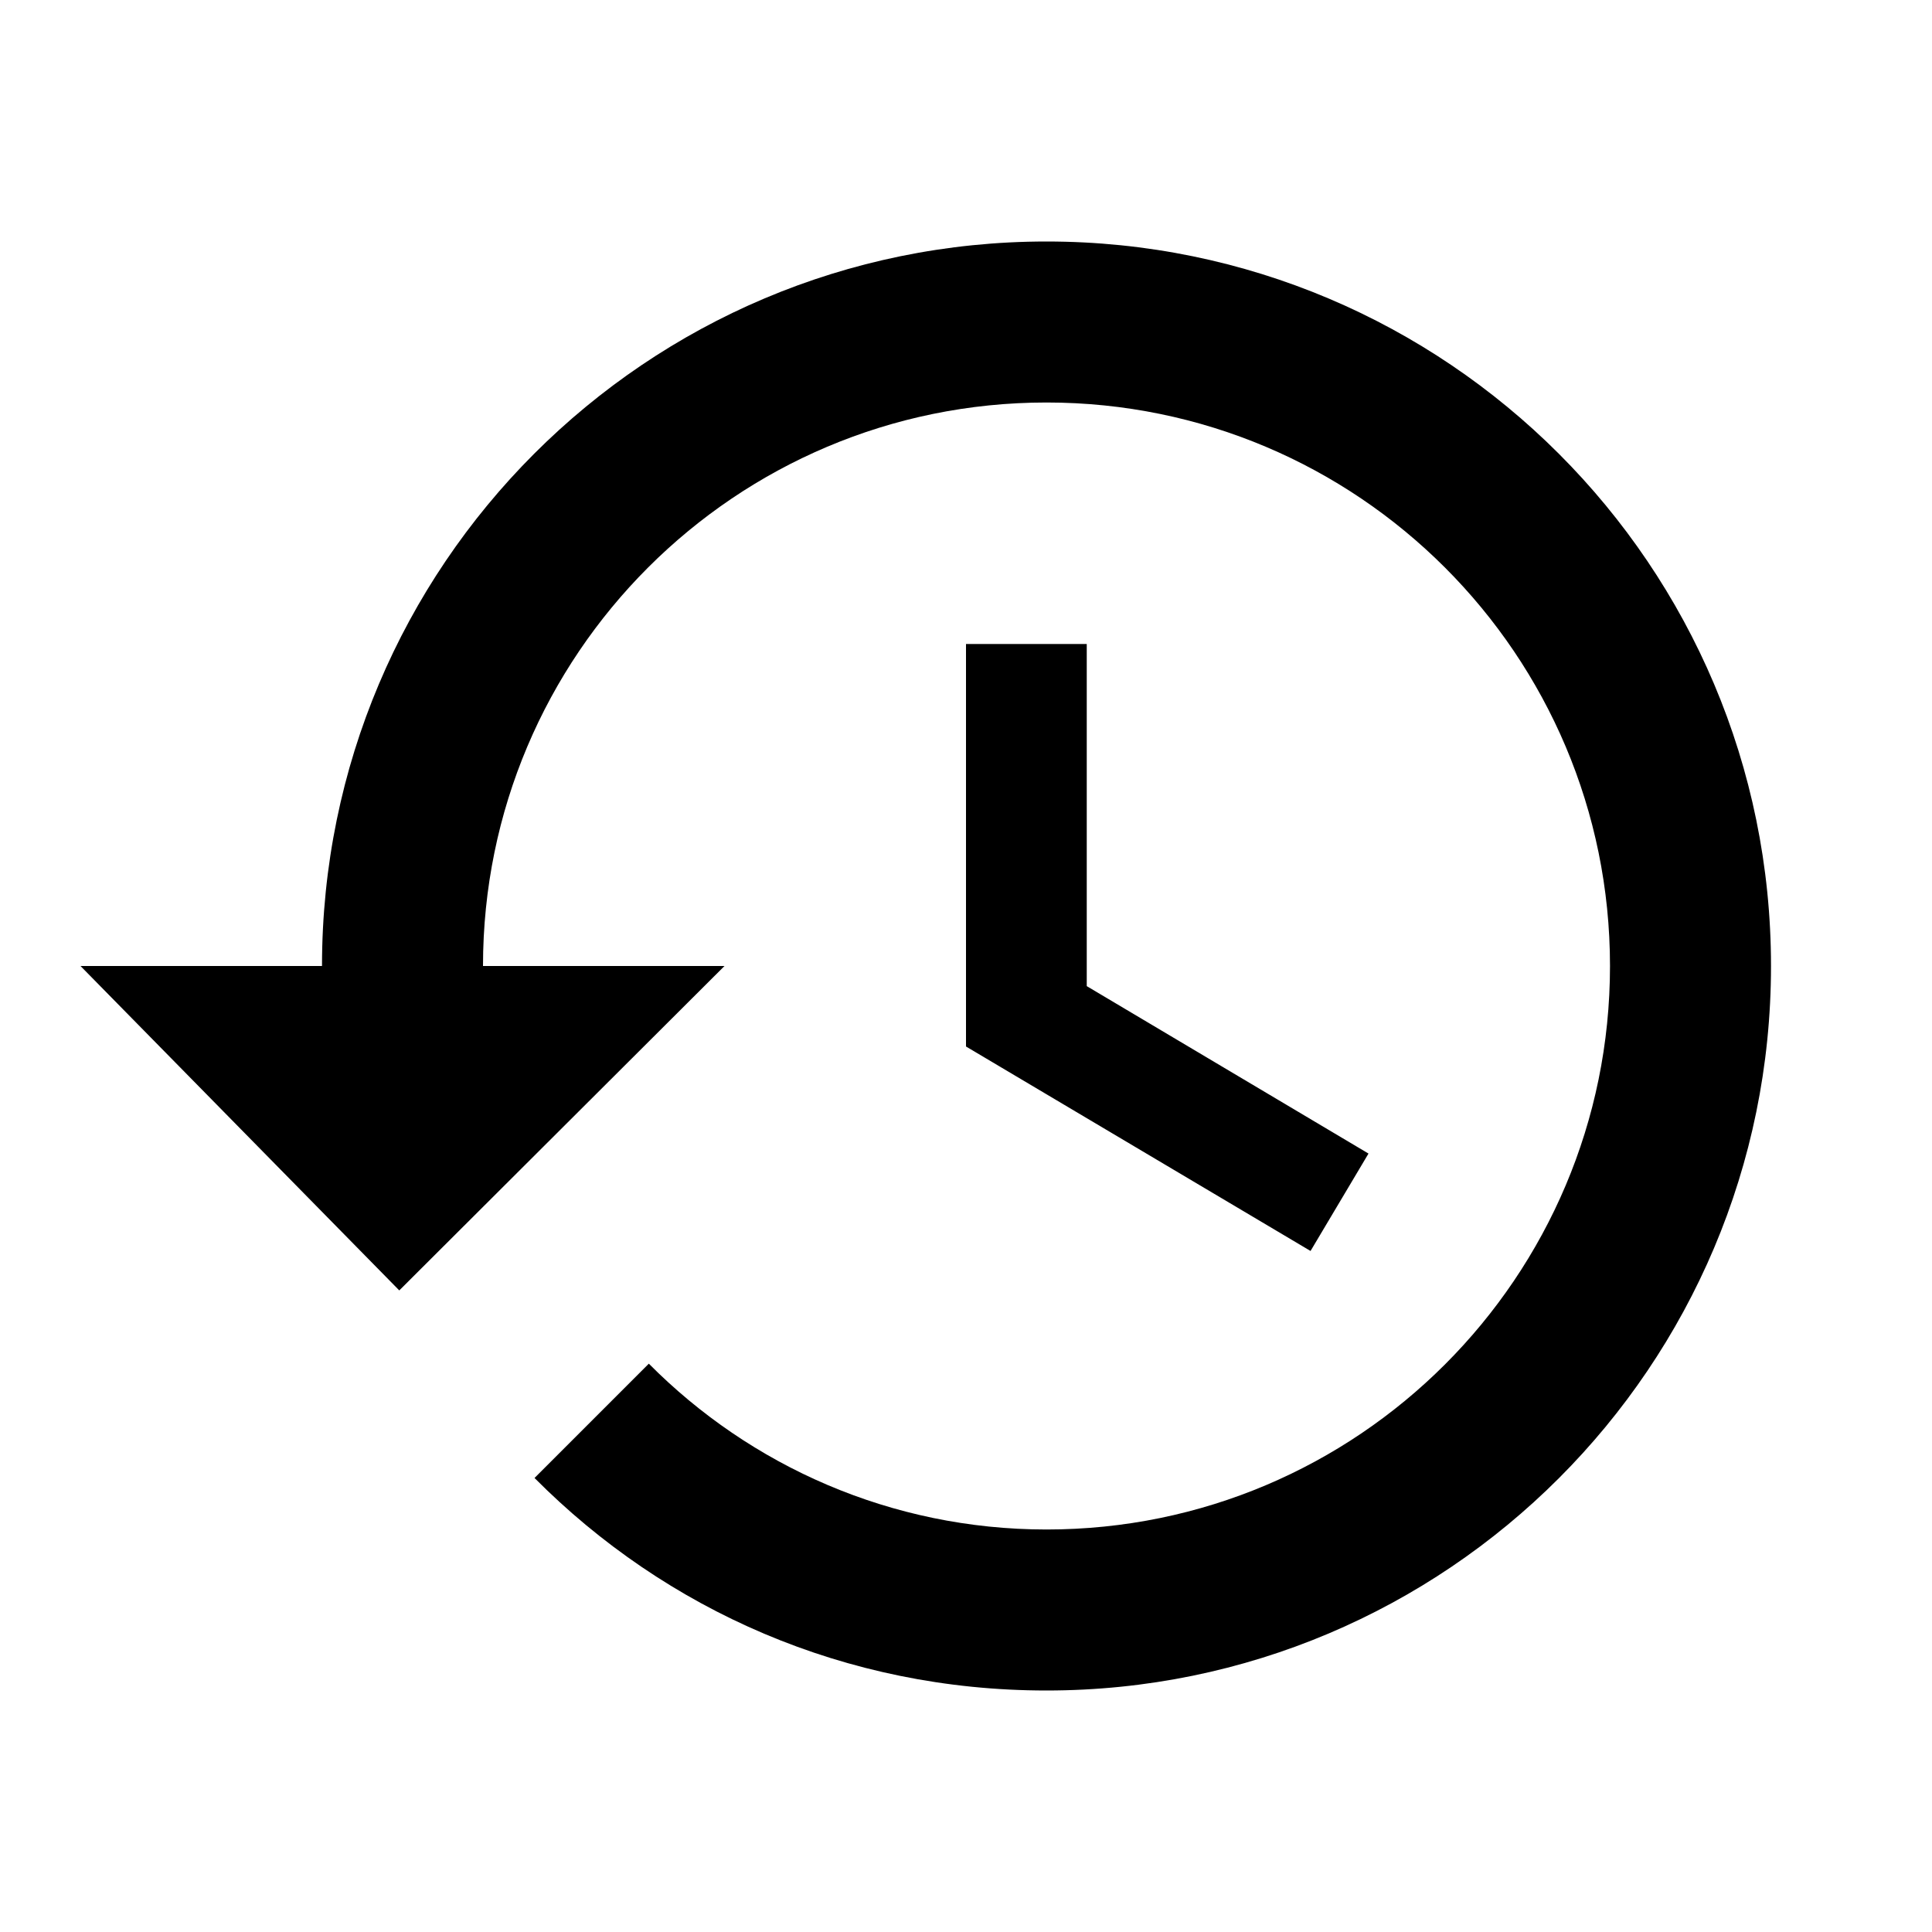
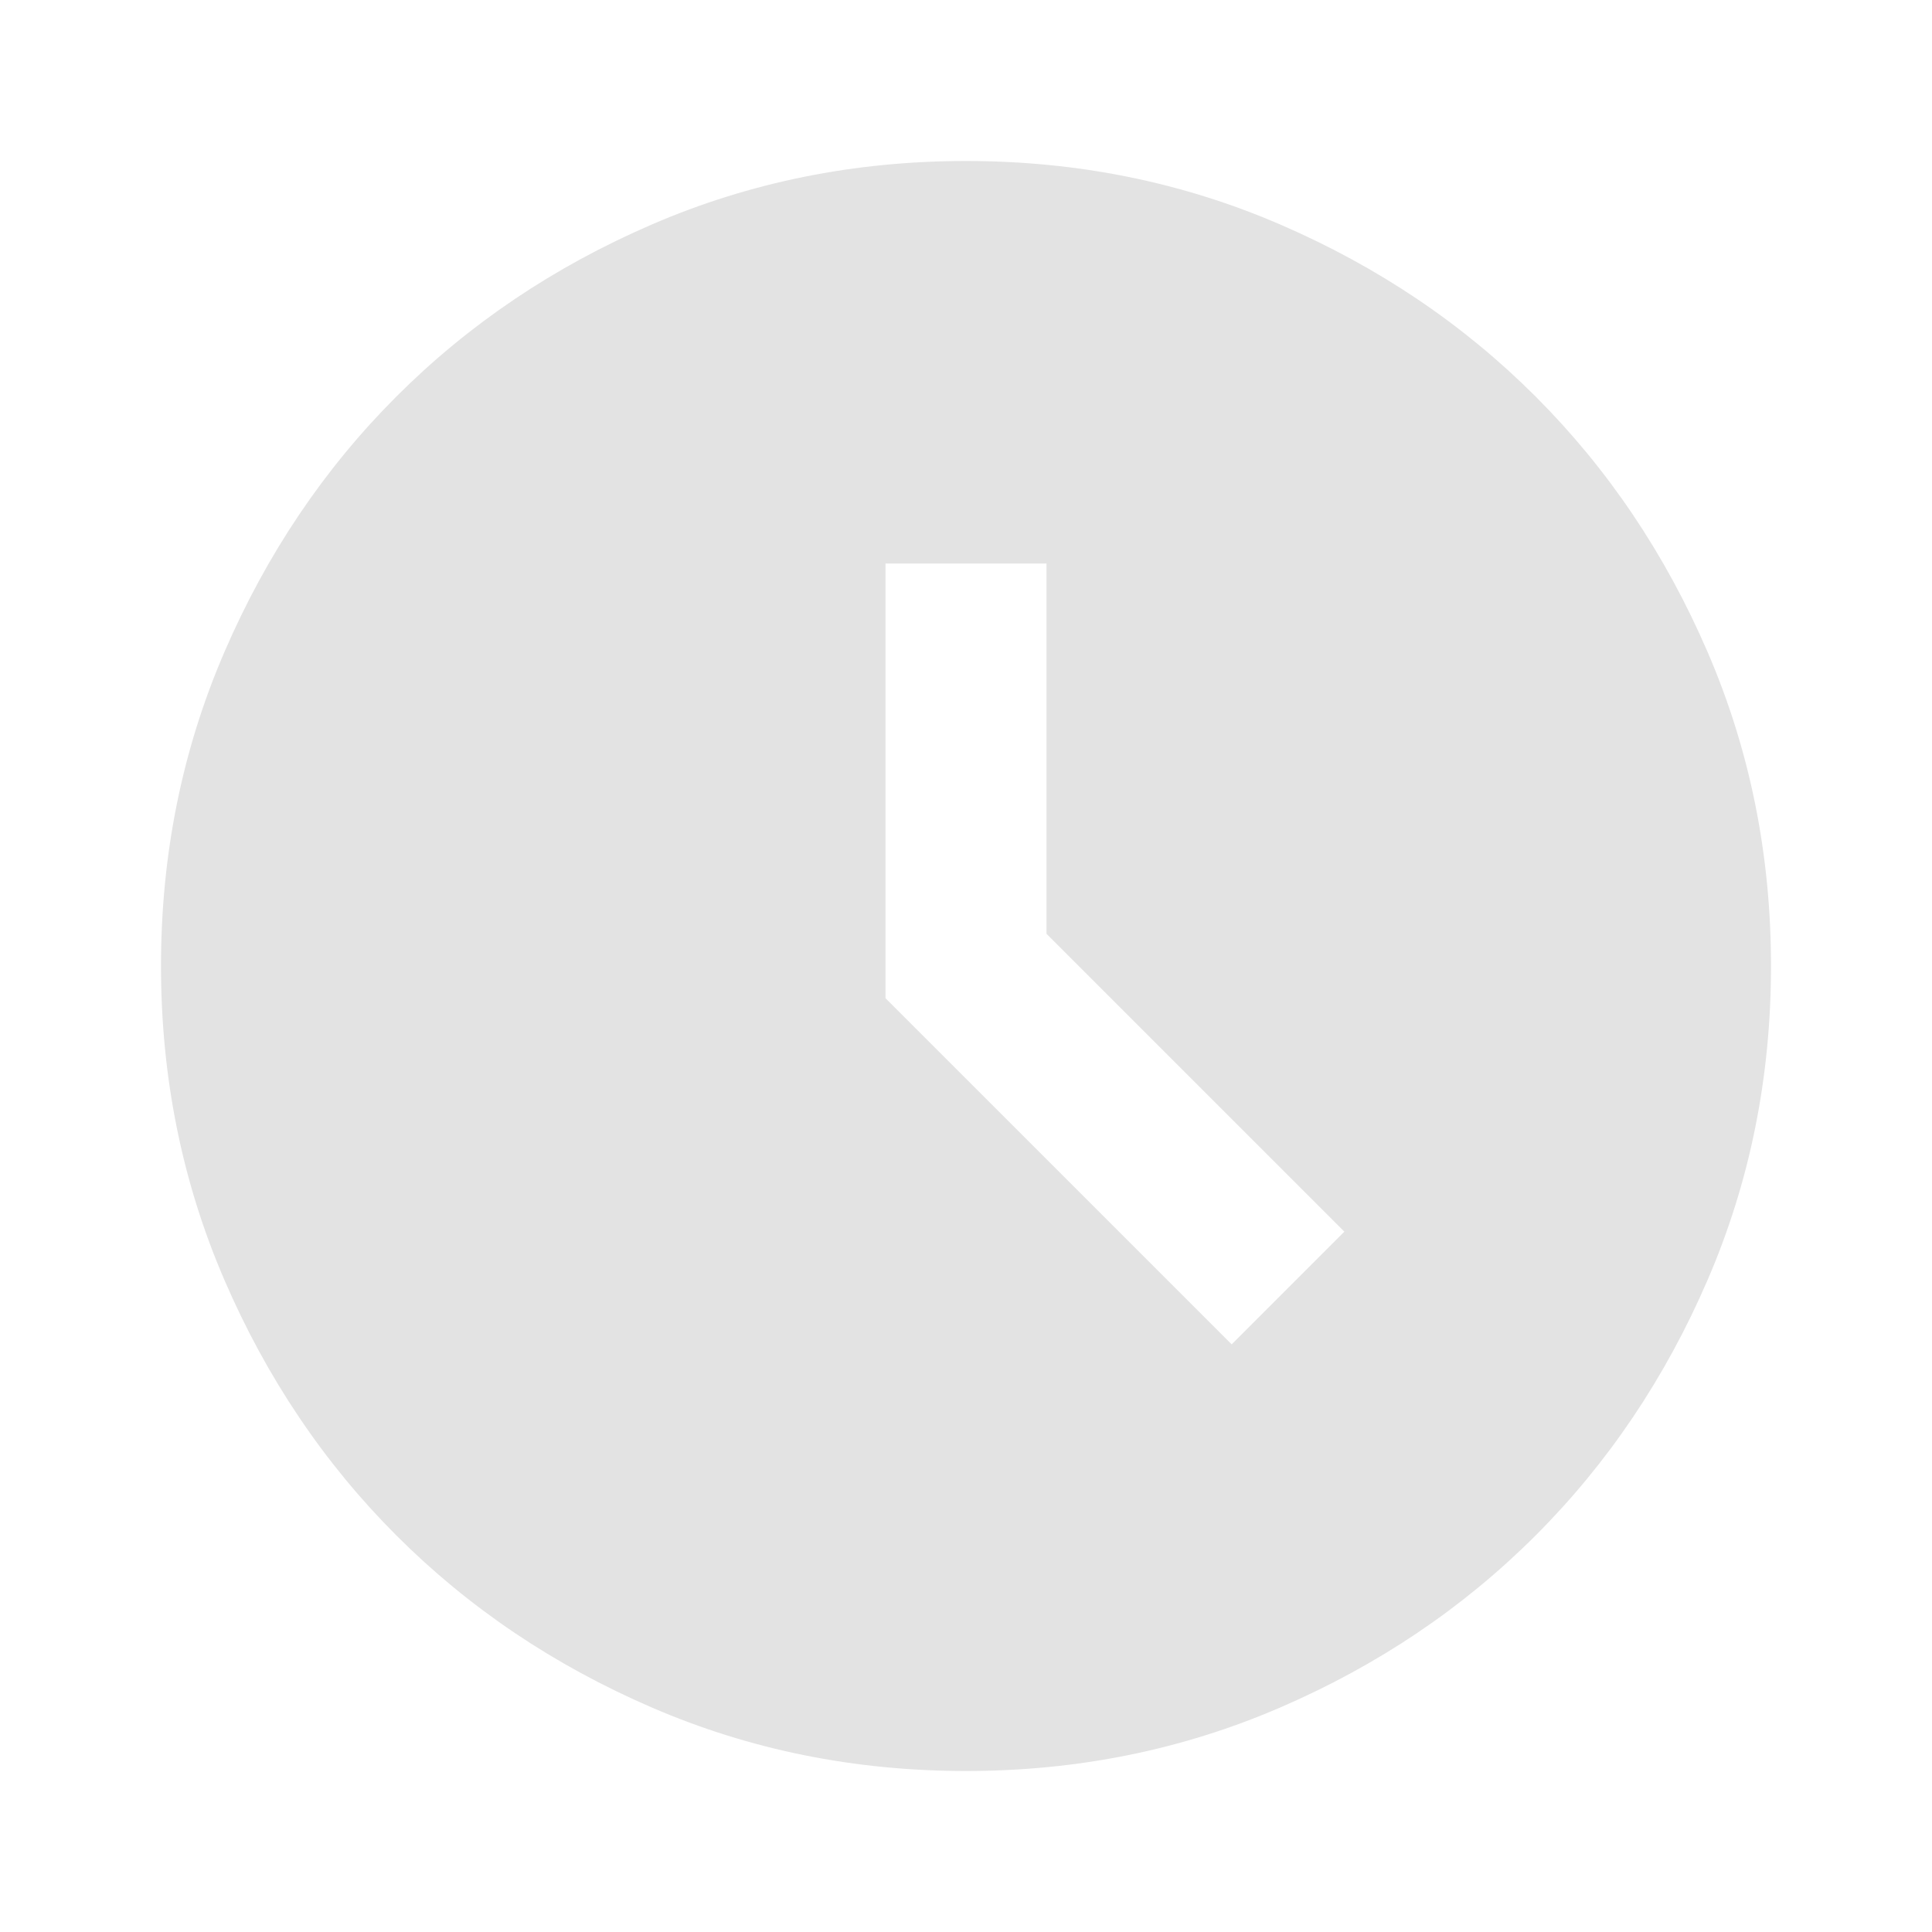
- <svg xmlns="http://www.w3.org/2000/svg" viewBox="0 0 24 24">
-   <path d="M13.5,8H12V13L16.28,15.54L17,14.33L13.5,12.25V8M13,3A9,9 0 0,0 4,12H1L4.96,16.03L9,12H6A7,7 0 0,1 13,5A7,7 0 0,1 20,12A7,7 0 0,1 13,19C11.07,19 9.32,18.21 8.06,16.94L6.64,18.36C8.27,20 10.5,21 13,21A9,9 0 0,0 22,12A9,9 0 0,0 13,3" />
+ <svg xmlns="http://www.w3.org/2000/svg" height="24px" viewBox="0 -960 960 960" width="24px" fill="#e3e3e3">
+   <path d="m612-292 56-56-148-148v-184h-80v216l172 172ZM480-80q-83 0-156-31.5T197-197q-54-54-85.5-127T80-480q0-83 31.5-156T197-763q54-54 127-85.5T480-880q83 0 156 31.5T763-763q54 54 85.5 127T880-480q0 83-31.5 156T763-197q-54 54-127 85.5T480-80Z" />
</svg>
